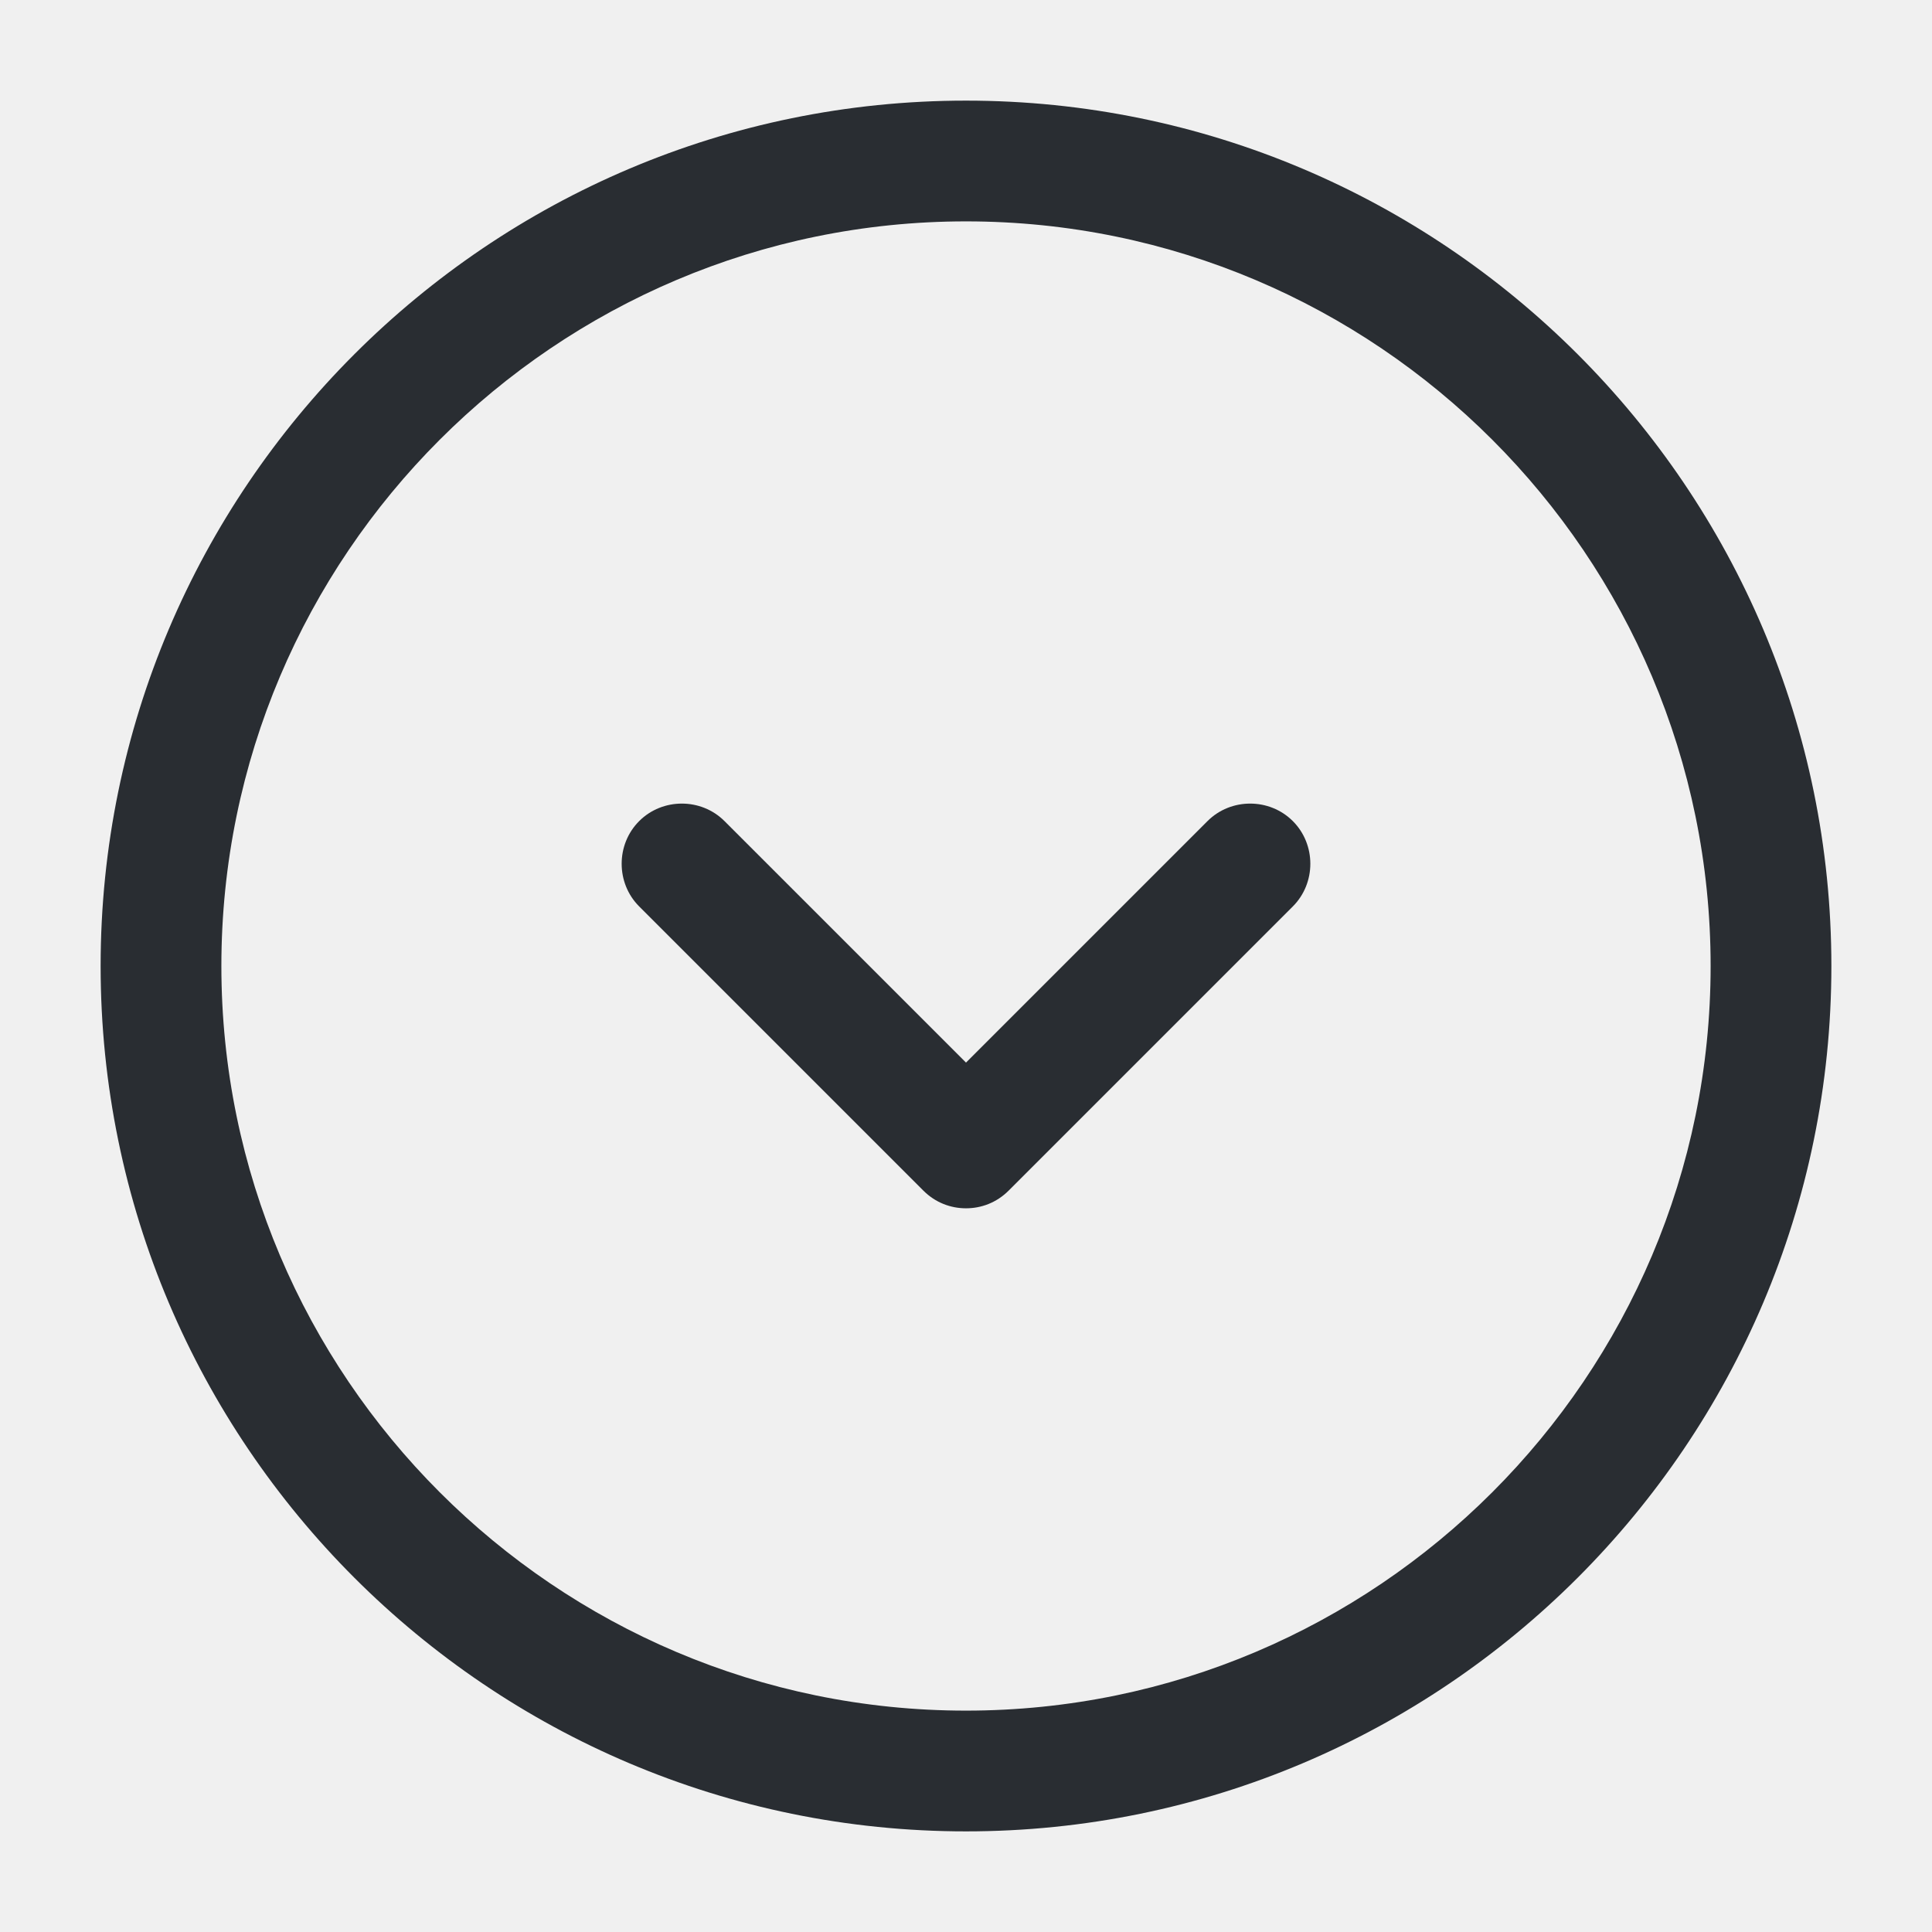
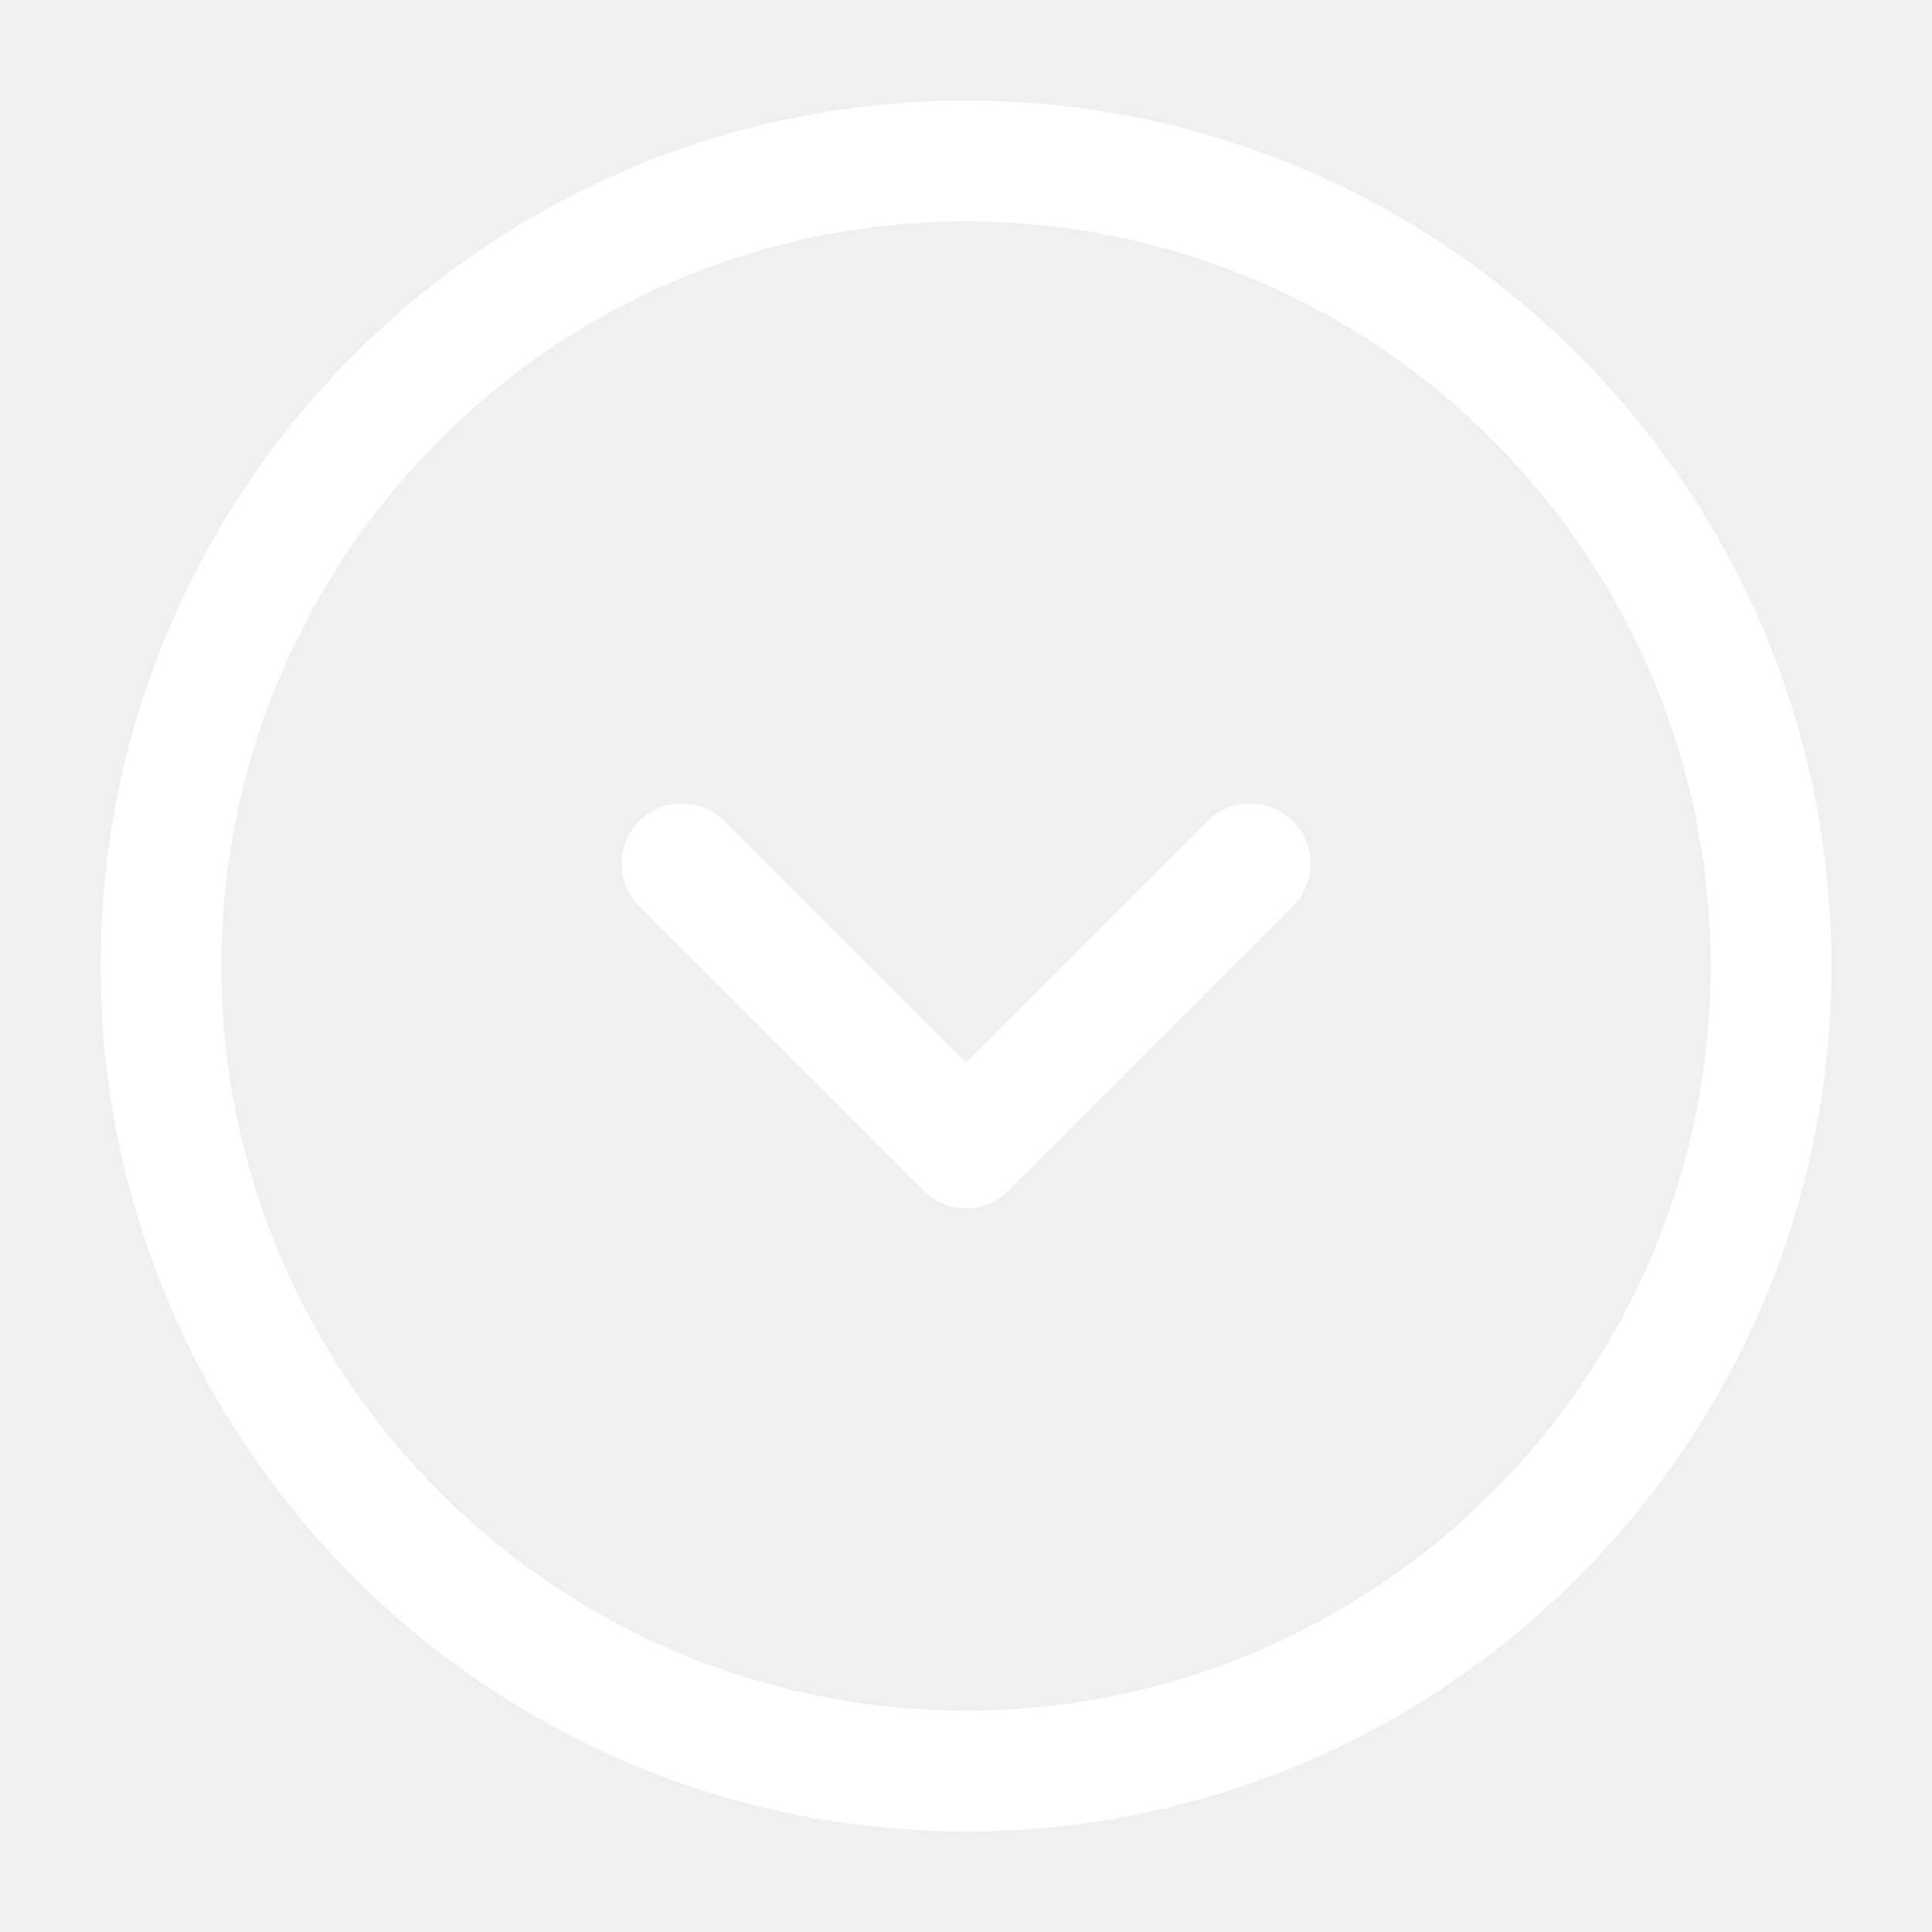
<svg xmlns="http://www.w3.org/2000/svg" width="24" height="24" viewBox="0 0 24 24" fill="none">
-   <g id="arrow-circle-down.9 1">
-     <path id="Vector" d="M12 22.75C6.07 22.75 1.25 17.93 1.25 12C1.25 6.07 6.07 1.25 12 1.25C17.93 1.25 22.75 6.07 22.75 12C22.75 17.93 17.93 22.75 12 22.75ZM12 2.75C6.9 2.75 2.75 6.9 2.75 12C2.75 17.1 6.9 21.25 12 21.25C17.1 21.25 21.25 17.1 21.25 12C21.25 6.9 17.1 2.75 12 2.75Z" fill="#292D32" />
-     <path id="Vector_2" d="M12 15.01C11.81 15.01 11.62 14.94 11.47 14.79L7.94 11.26C7.65 10.97 7.65 10.49 7.94 10.2C8.23 9.91 8.71 9.91 9 10.2L12 13.2L15 10.2C15.29 9.91 15.77 9.91 16.06 10.2C16.35 10.49 16.35 10.97 16.06 11.26L12.53 14.79C12.38 14.94 12.19 15.01 12 15.01Z" fill="#292D32" />
-   </g>
+   <path d="M12 22.75C6.07 22.75 1.25 17.93 1.25 12C1.25 6.07 6.07 1.25 12 1.25C17.93 1.25 22.75 6.07 22.75 12C22.75 17.93 17.93 22.75 12 22.75ZM12 2.75C6.9 2.75 2.75 6.9 2.75 12C2.75 17.1 6.9 21.25 12 21.25C17.1 21.25 21.25 17.1 21.25 12C21.25 6.9 17.1 2.75 12 2.75Z" fill="white" />
+   <path d="M12 15.01C11.81 15.01 11.62 14.94 11.47 14.79L7.94 11.26C7.65 10.97 7.65 10.49 7.94 10.2C8.23 9.91 8.71 9.91 9 10.2L12 13.2L15 10.2C15.29 9.91 15.77 9.91 16.06 10.2C16.35 10.49 16.35 10.97 16.06 11.26L12.53 14.79C12.38 14.94 12.19 15.01 12 15.01Z" fill="white" />
</svg>
